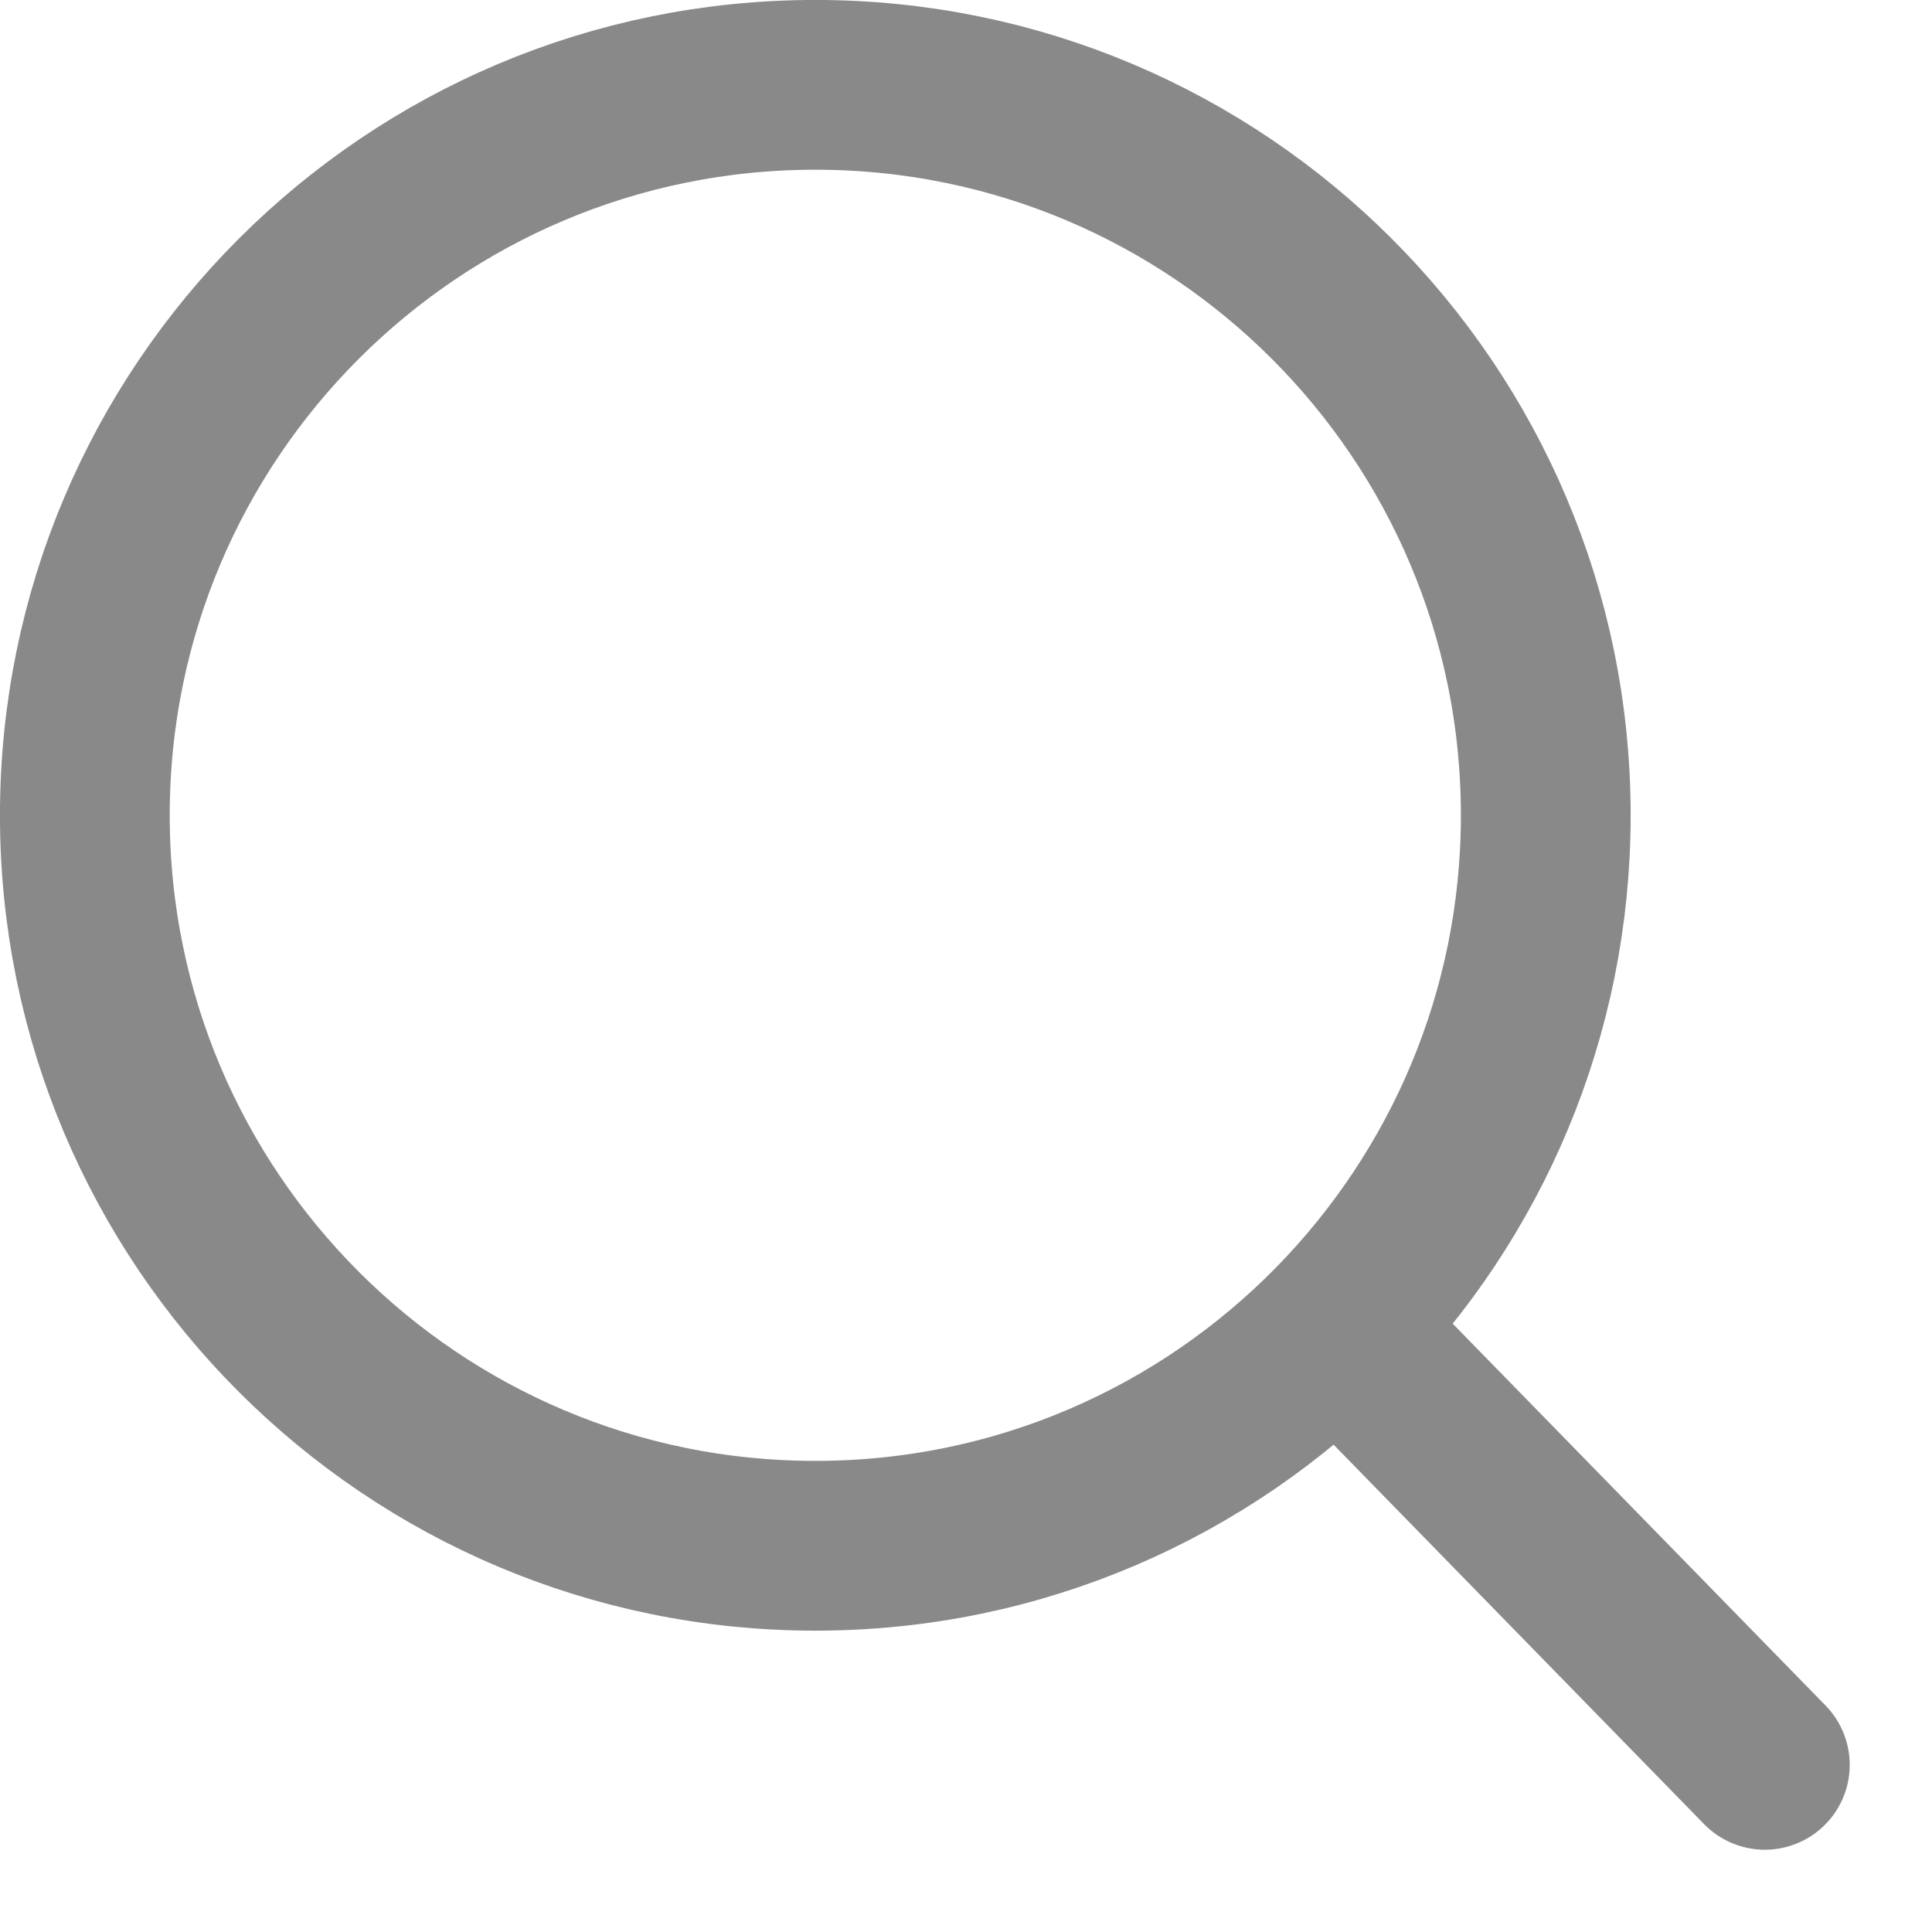
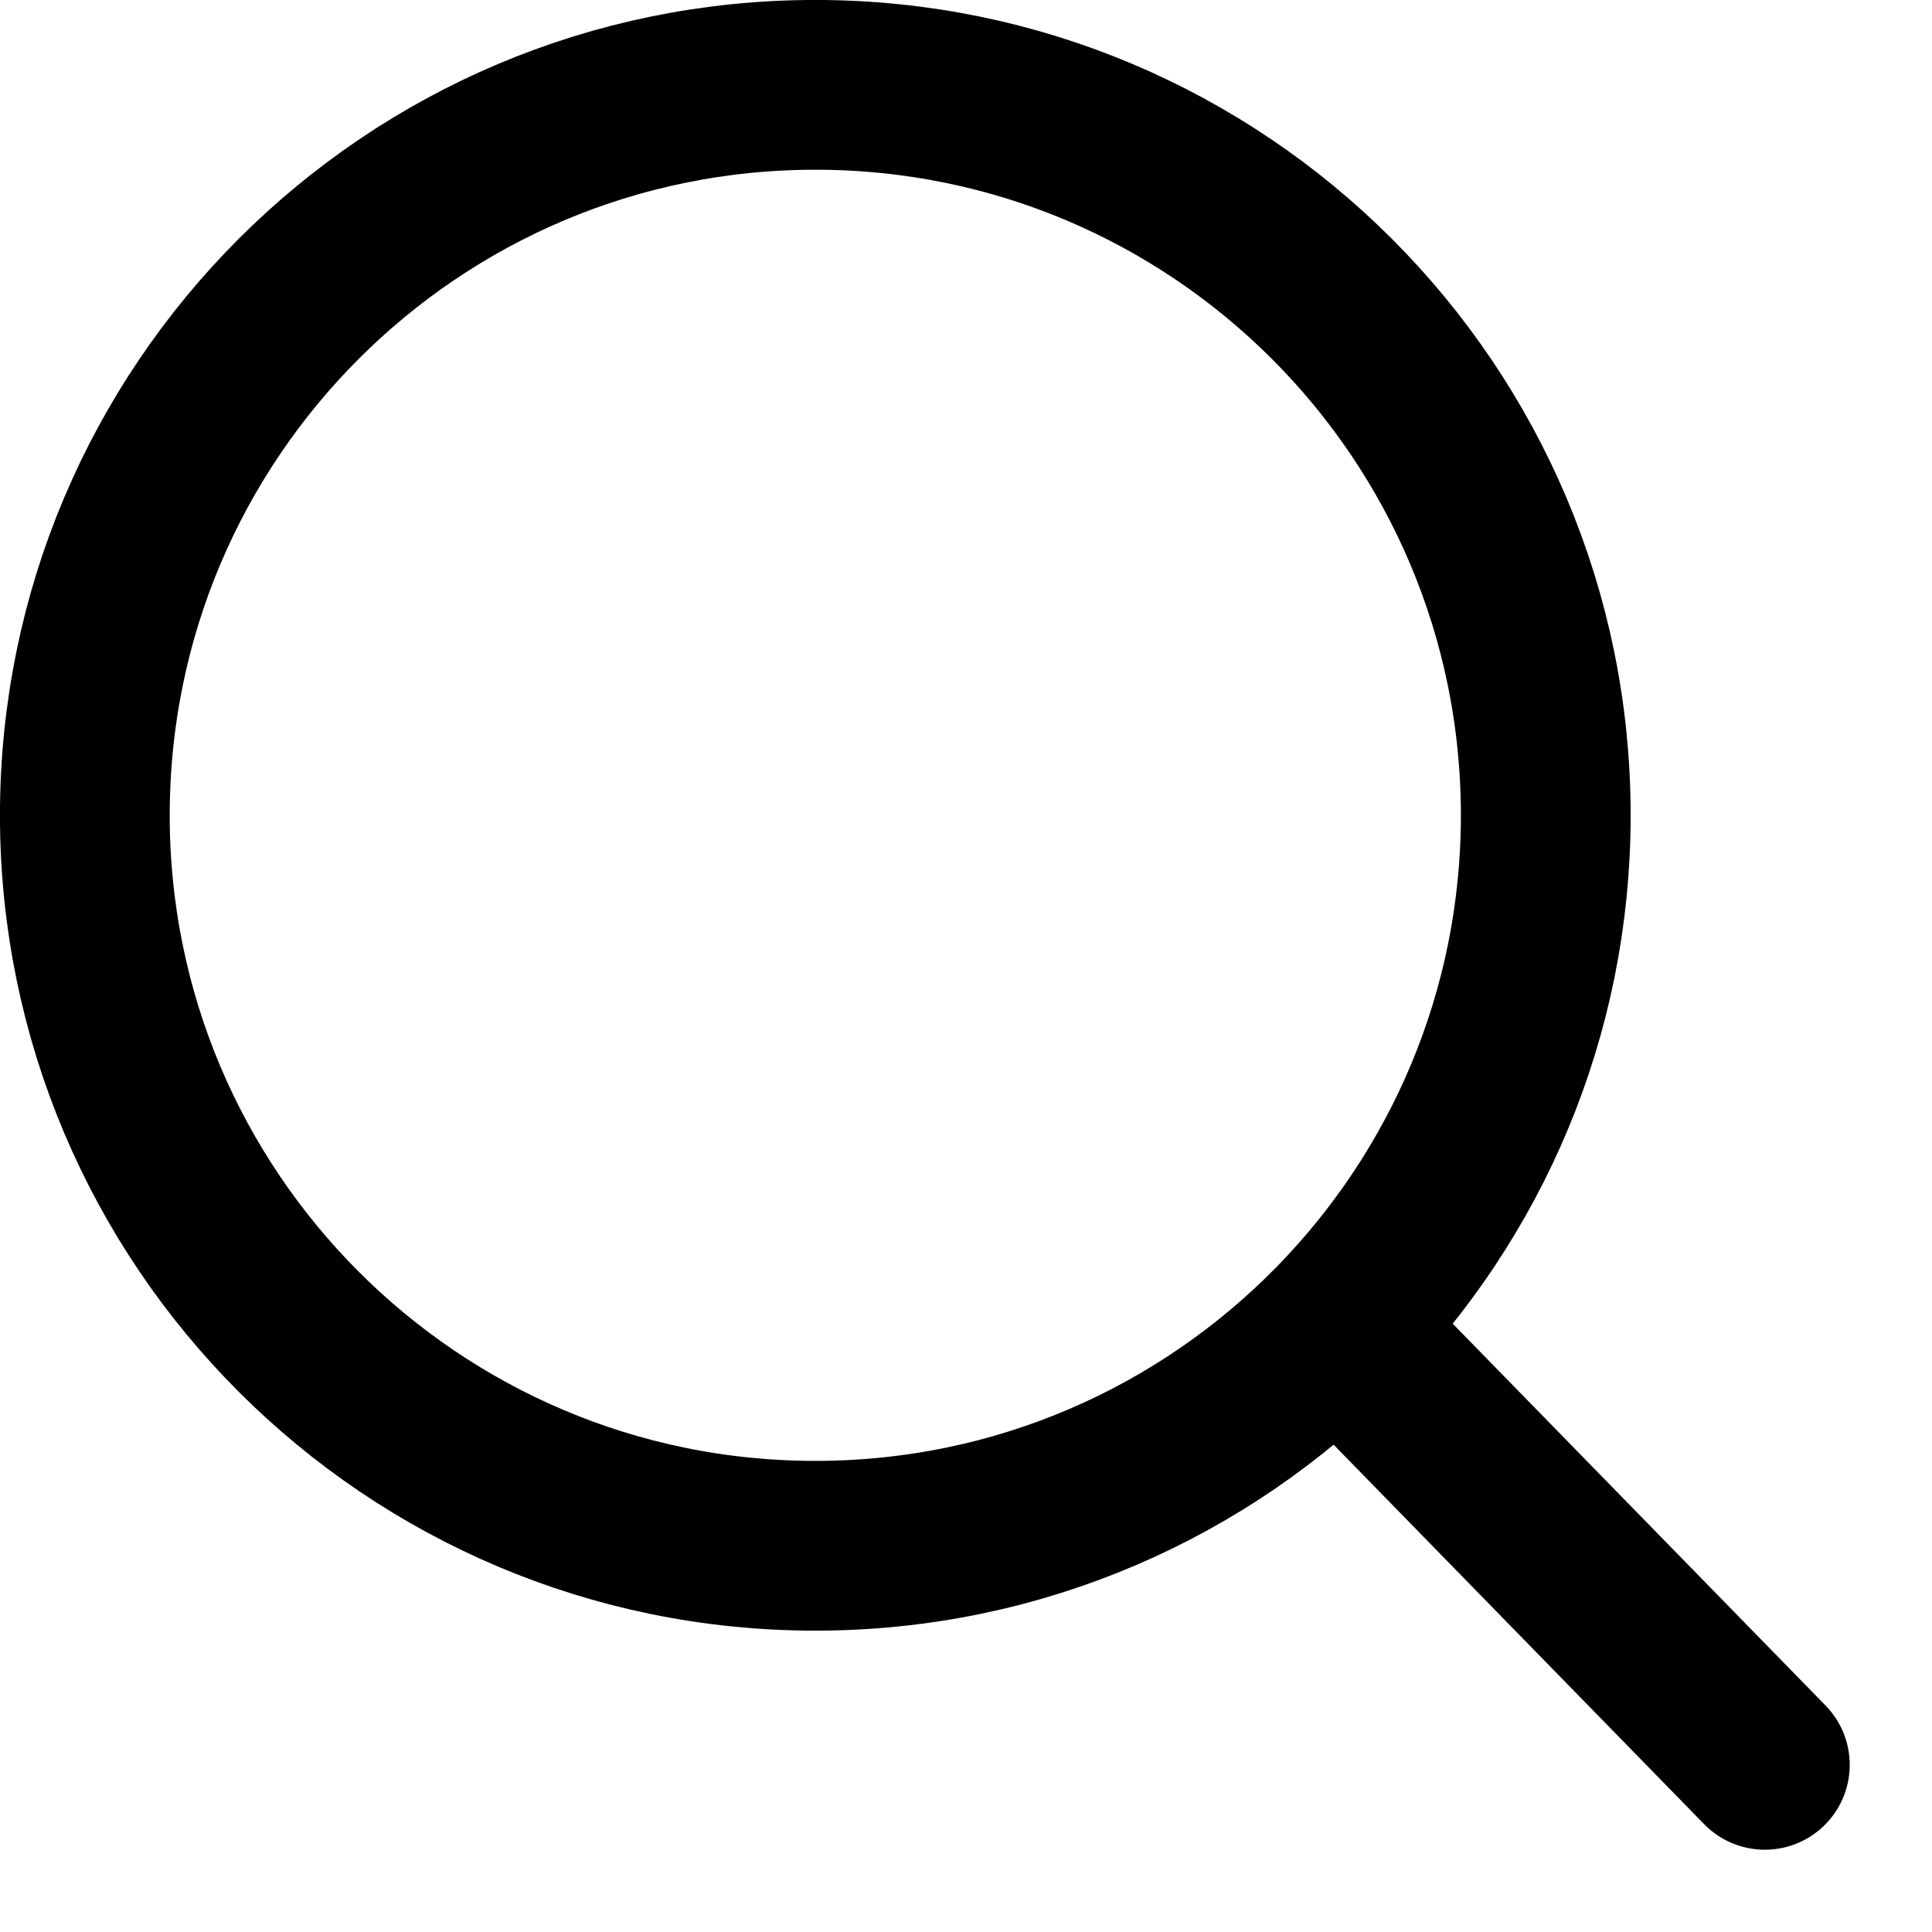
<svg xmlns="http://www.w3.org/2000/svg" width="23" height="23" viewBox="0 0 23 23" fill="none">
-   <path d="M15.916 15.793C17.453 14.224 18.402 12.076 18.402 9.706C18.402 4.903 14.508 1.01 9.706 1.01C4.903 1.01 1.01 4.903 1.01 9.706C1.01 14.508 4.903 18.402 9.706 18.402C12.139 18.402 14.338 17.403 15.916 15.793ZM15.916 15.793L21.01 21.01" stroke="#898989" stroke-width="2.021" stroke-linecap="round" />
+   <path d="M15.916 15.793C17.453 14.224 18.402 12.076 18.402 9.706C18.402 4.903 14.508 1.01 9.706 1.01C4.903 1.01 1.01 4.903 1.01 9.706C1.01 14.508 4.903 18.402 9.706 18.402C12.139 18.402 14.338 17.403 15.916 15.793ZM15.916 15.793L21.01 21.01" stroke="currentColor" stroke-width="2.021" stroke-linecap="round" />
</svg>
